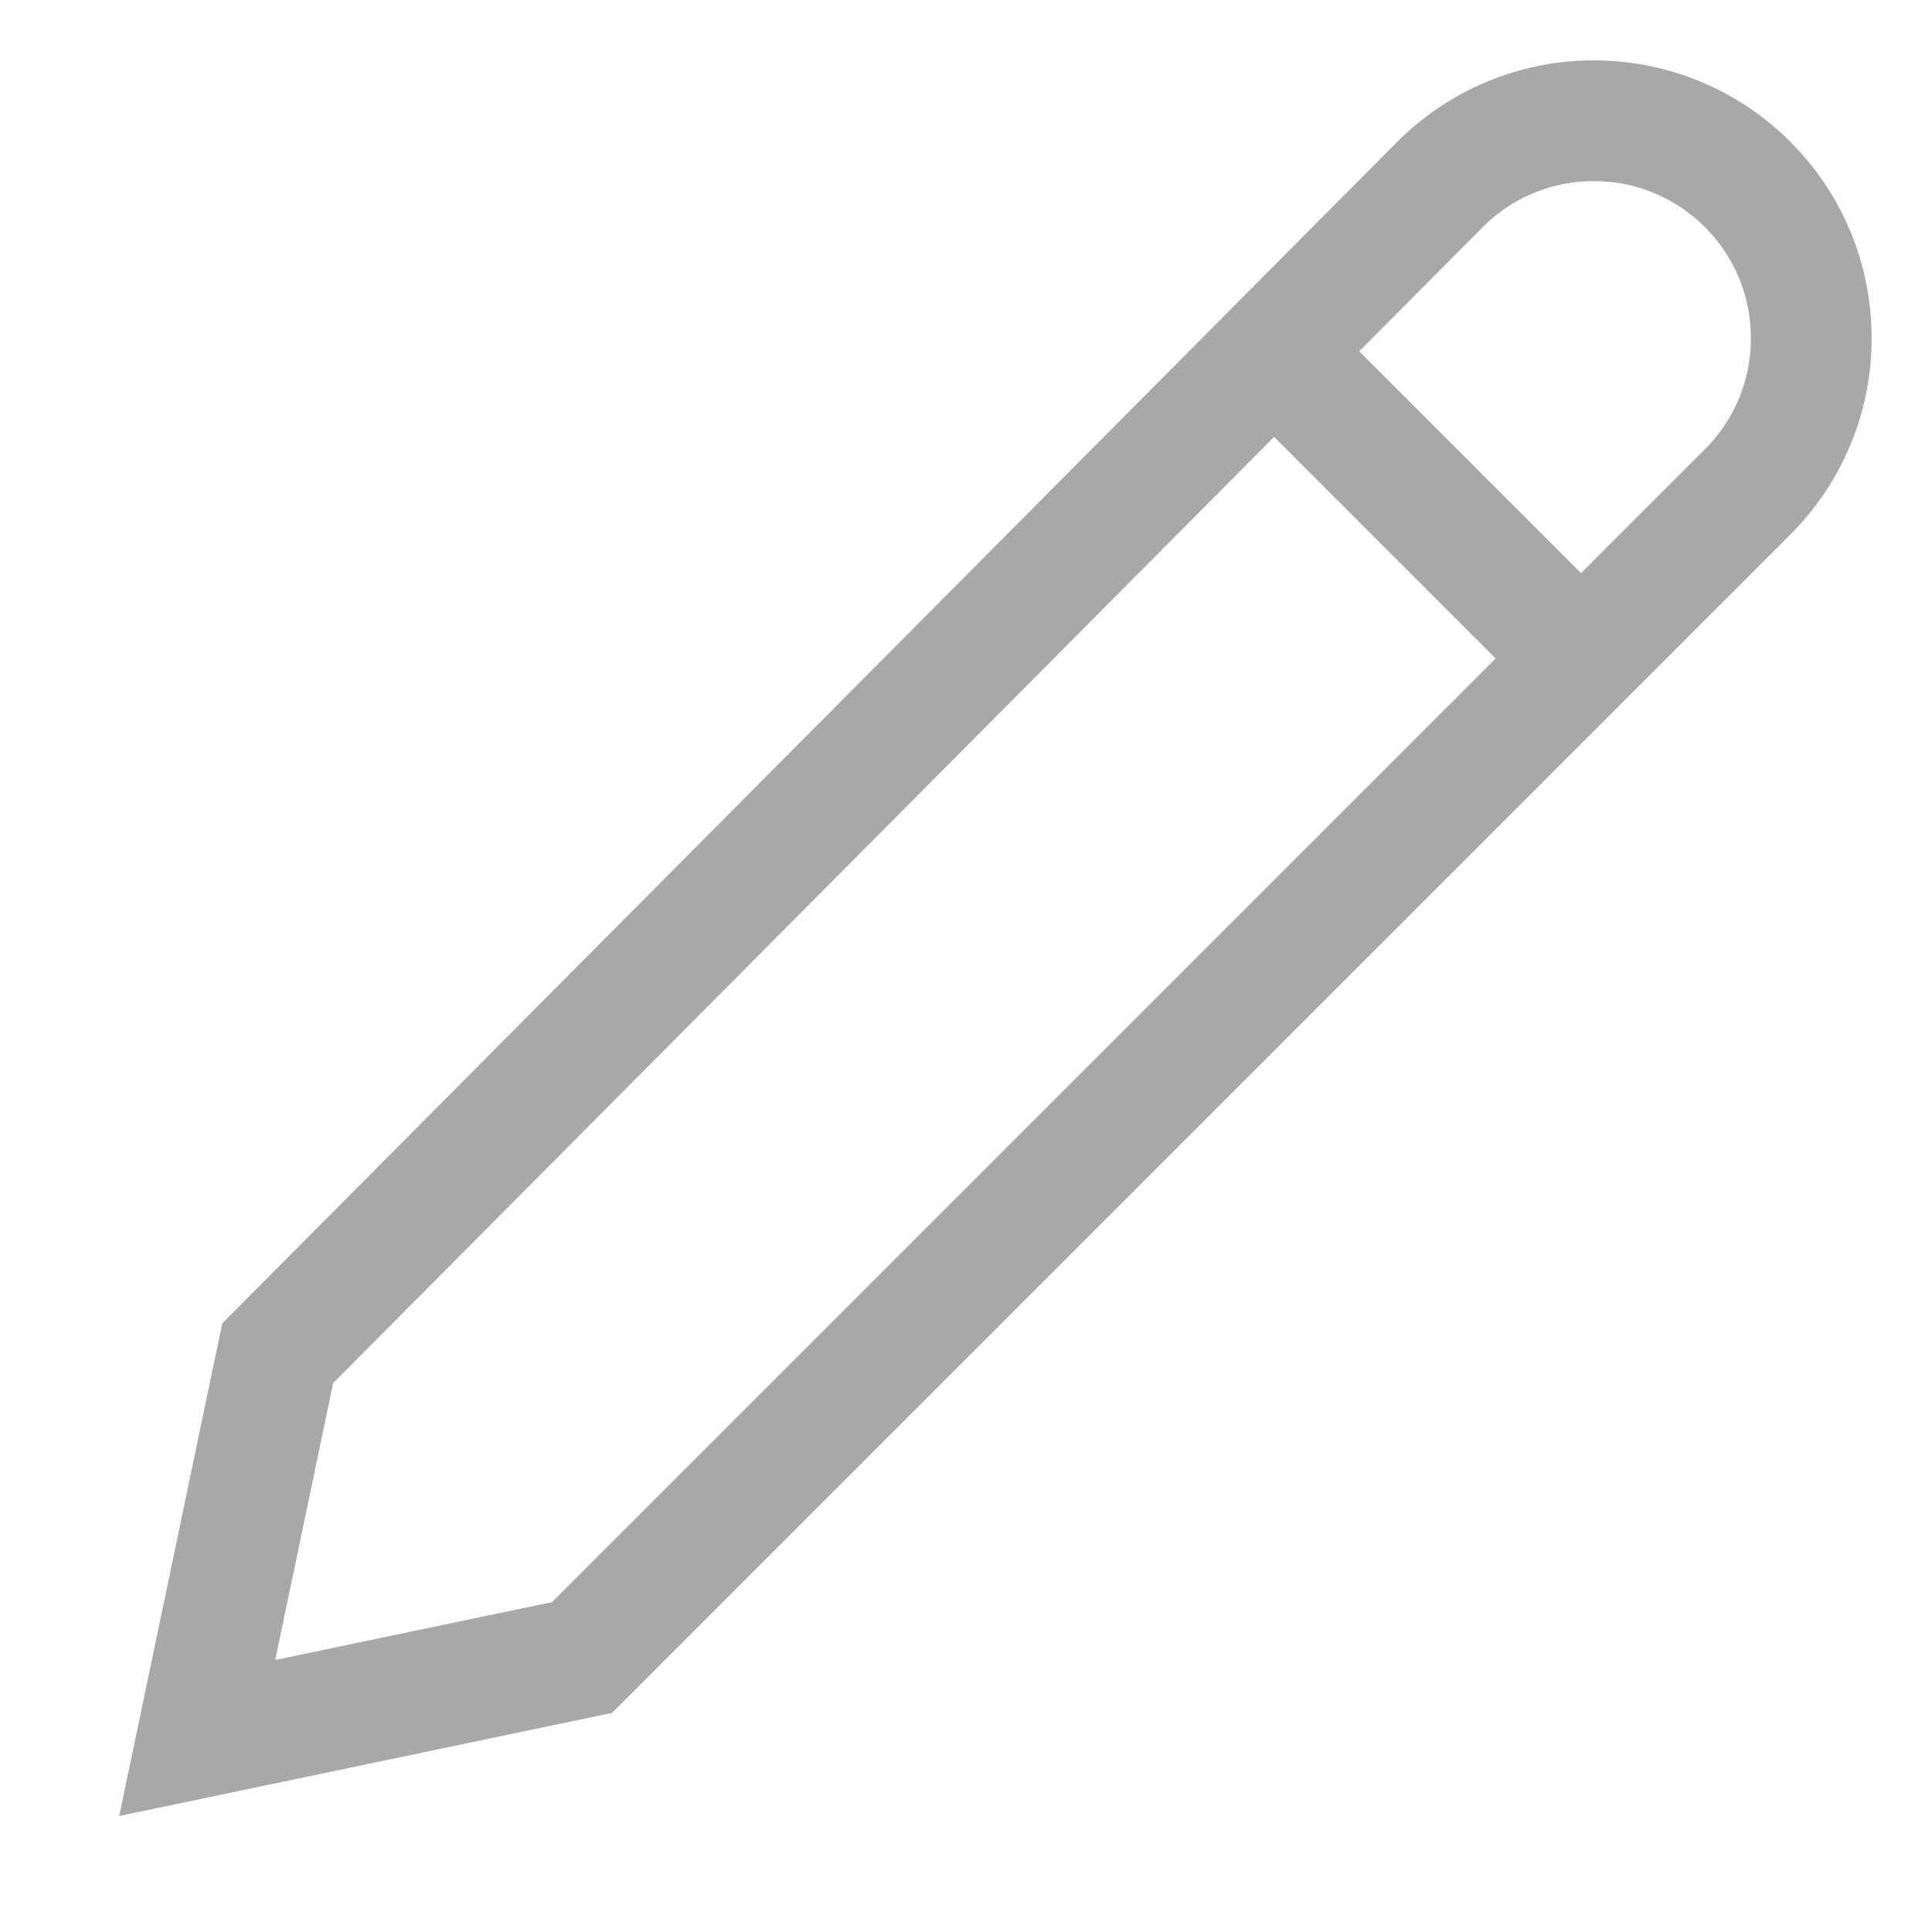
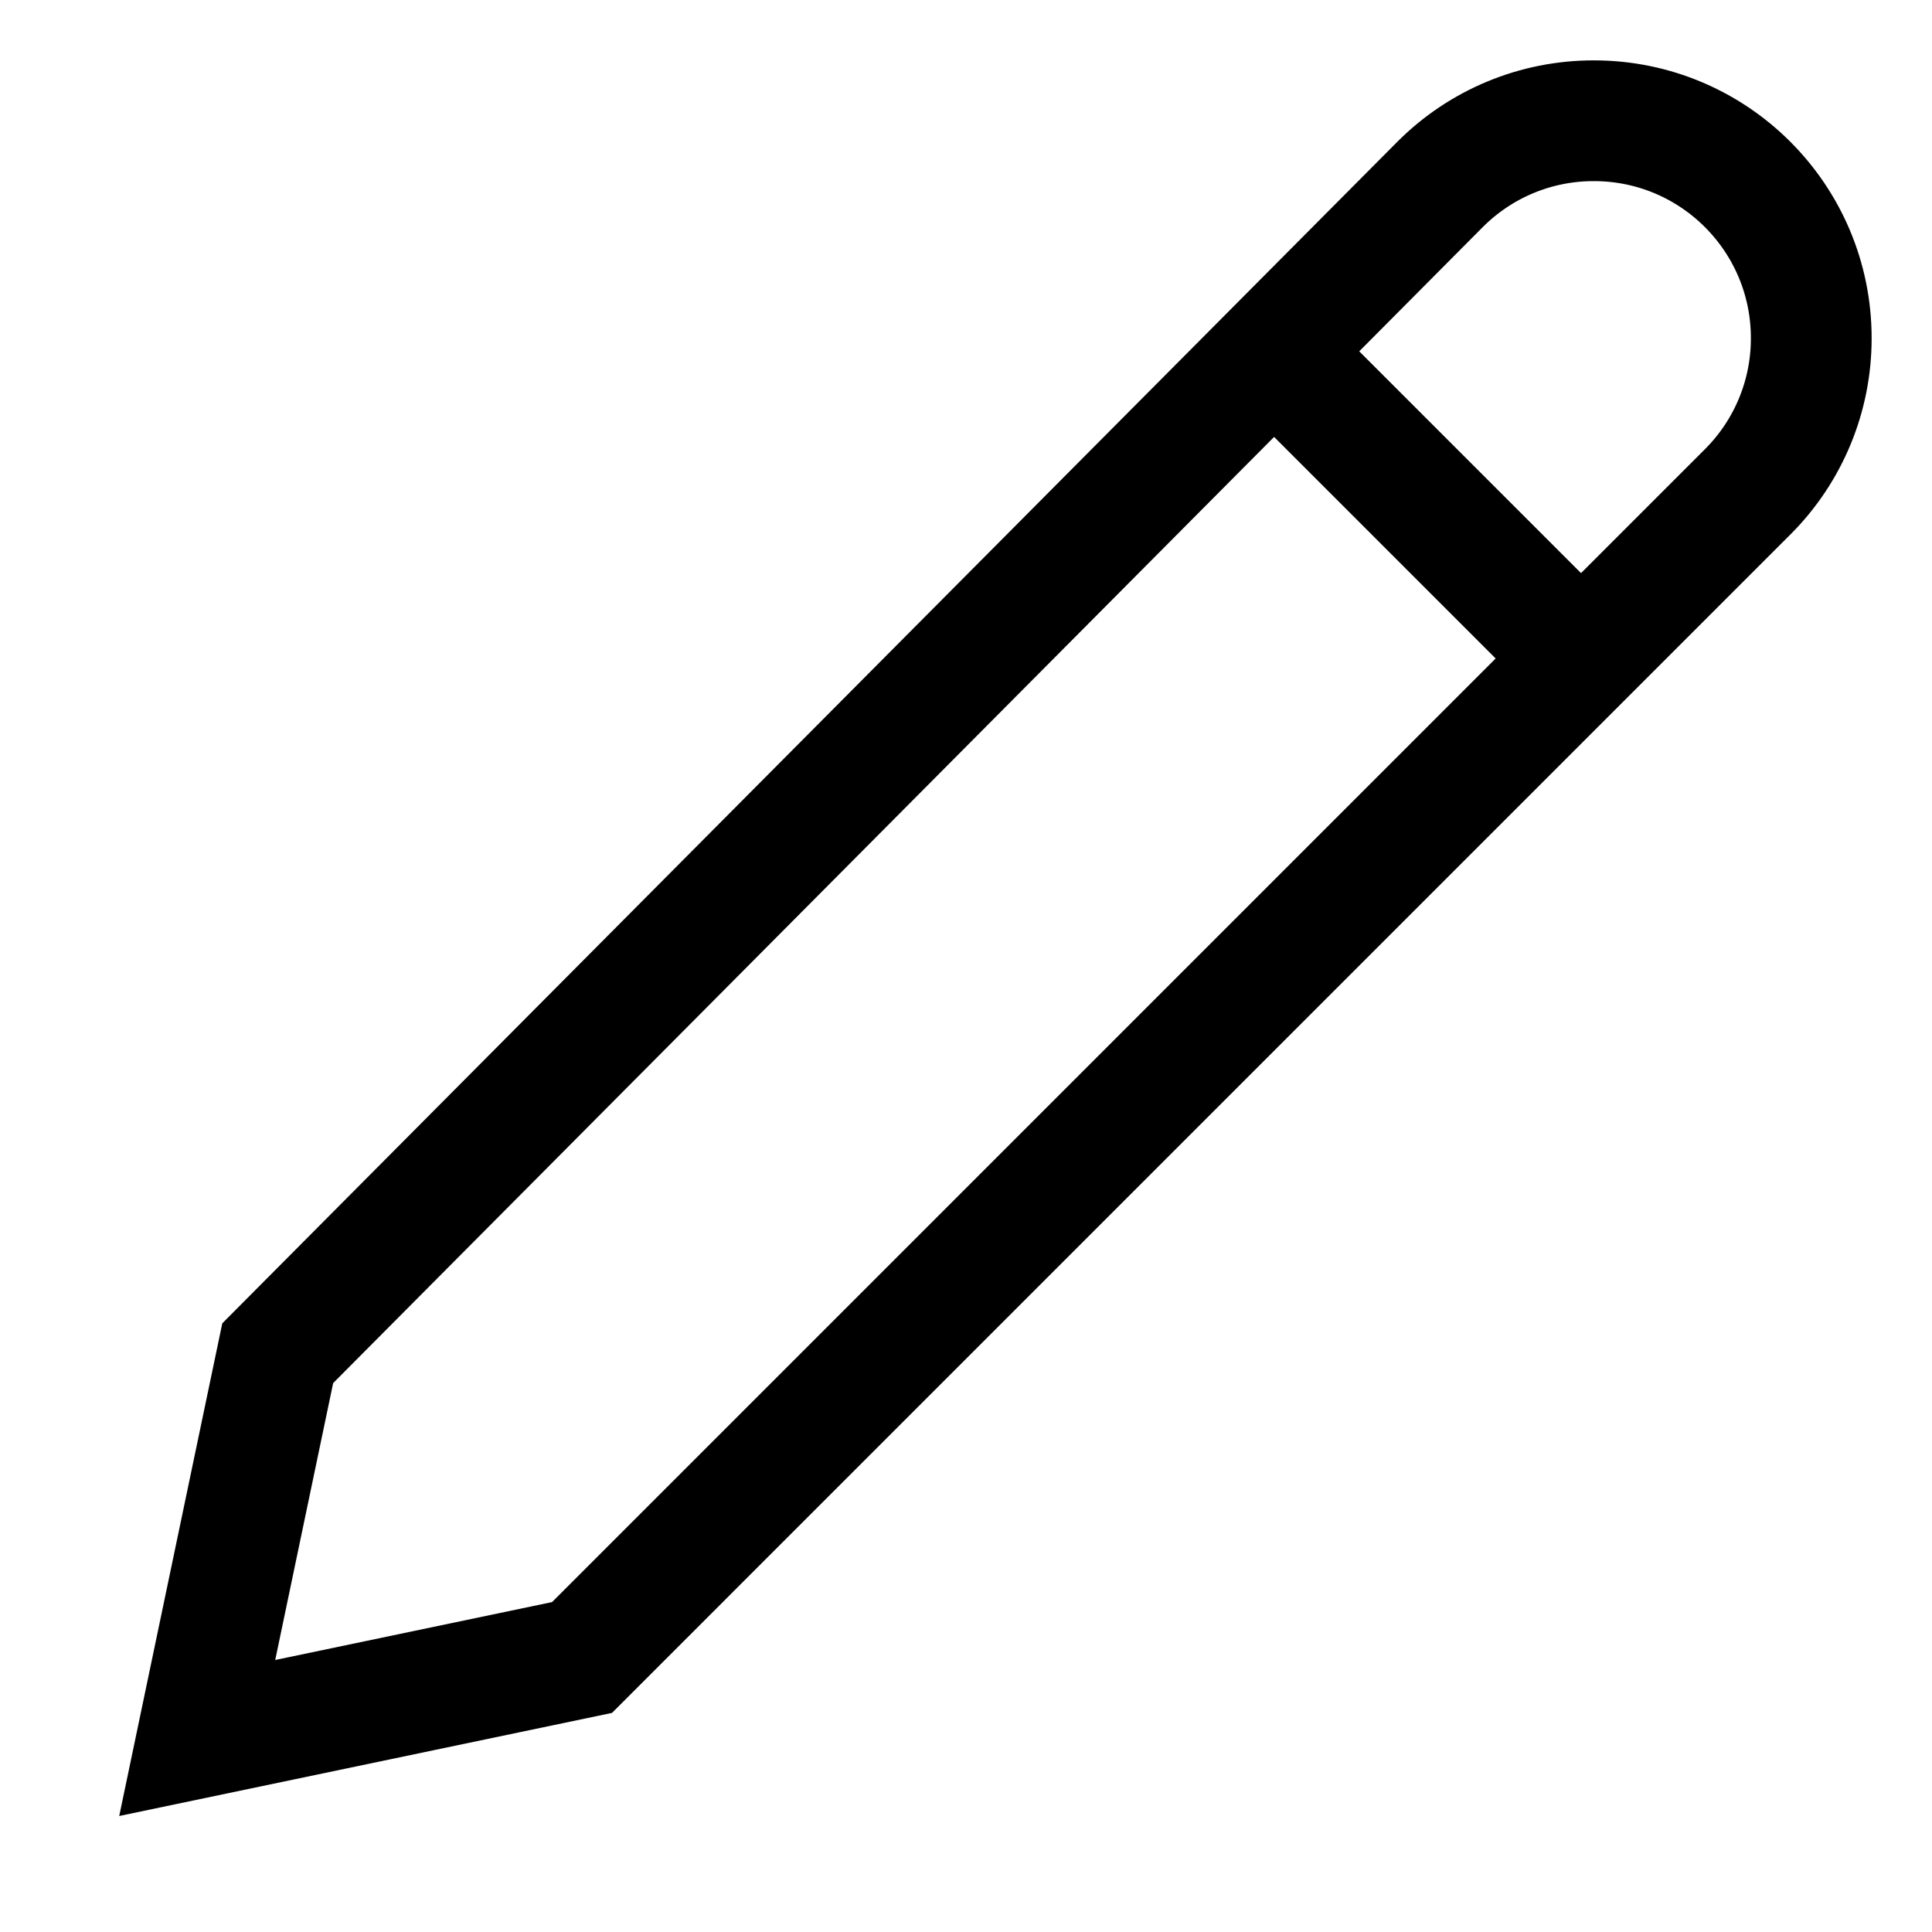
- <svg xmlns="http://www.w3.org/2000/svg" viewBox="0 0 24 24" stroke-width="1.5" width="12" height="12" stroke="#a8a8a8" fill="none">
+ <svg xmlns="http://www.w3.org/2000/svg" viewBox="0 0 24 24" stroke-width="1.5" width="12" height="12" stroke="currentColor" fill="none">
  <defs />
  <path d="M7.23,20.59l-4.78,1,1-4.78L17.89,2.29A2.69,2.69,0,0,1,19.8,1.5h0a2.7,2.7,0,0,1,2.7,2.7h0a2.69,2.69,0,0,1-.79,1.91Z" />
  <line x1="19.64" y1="8.18" x2="15.82" y2="4.36" />
</svg>
